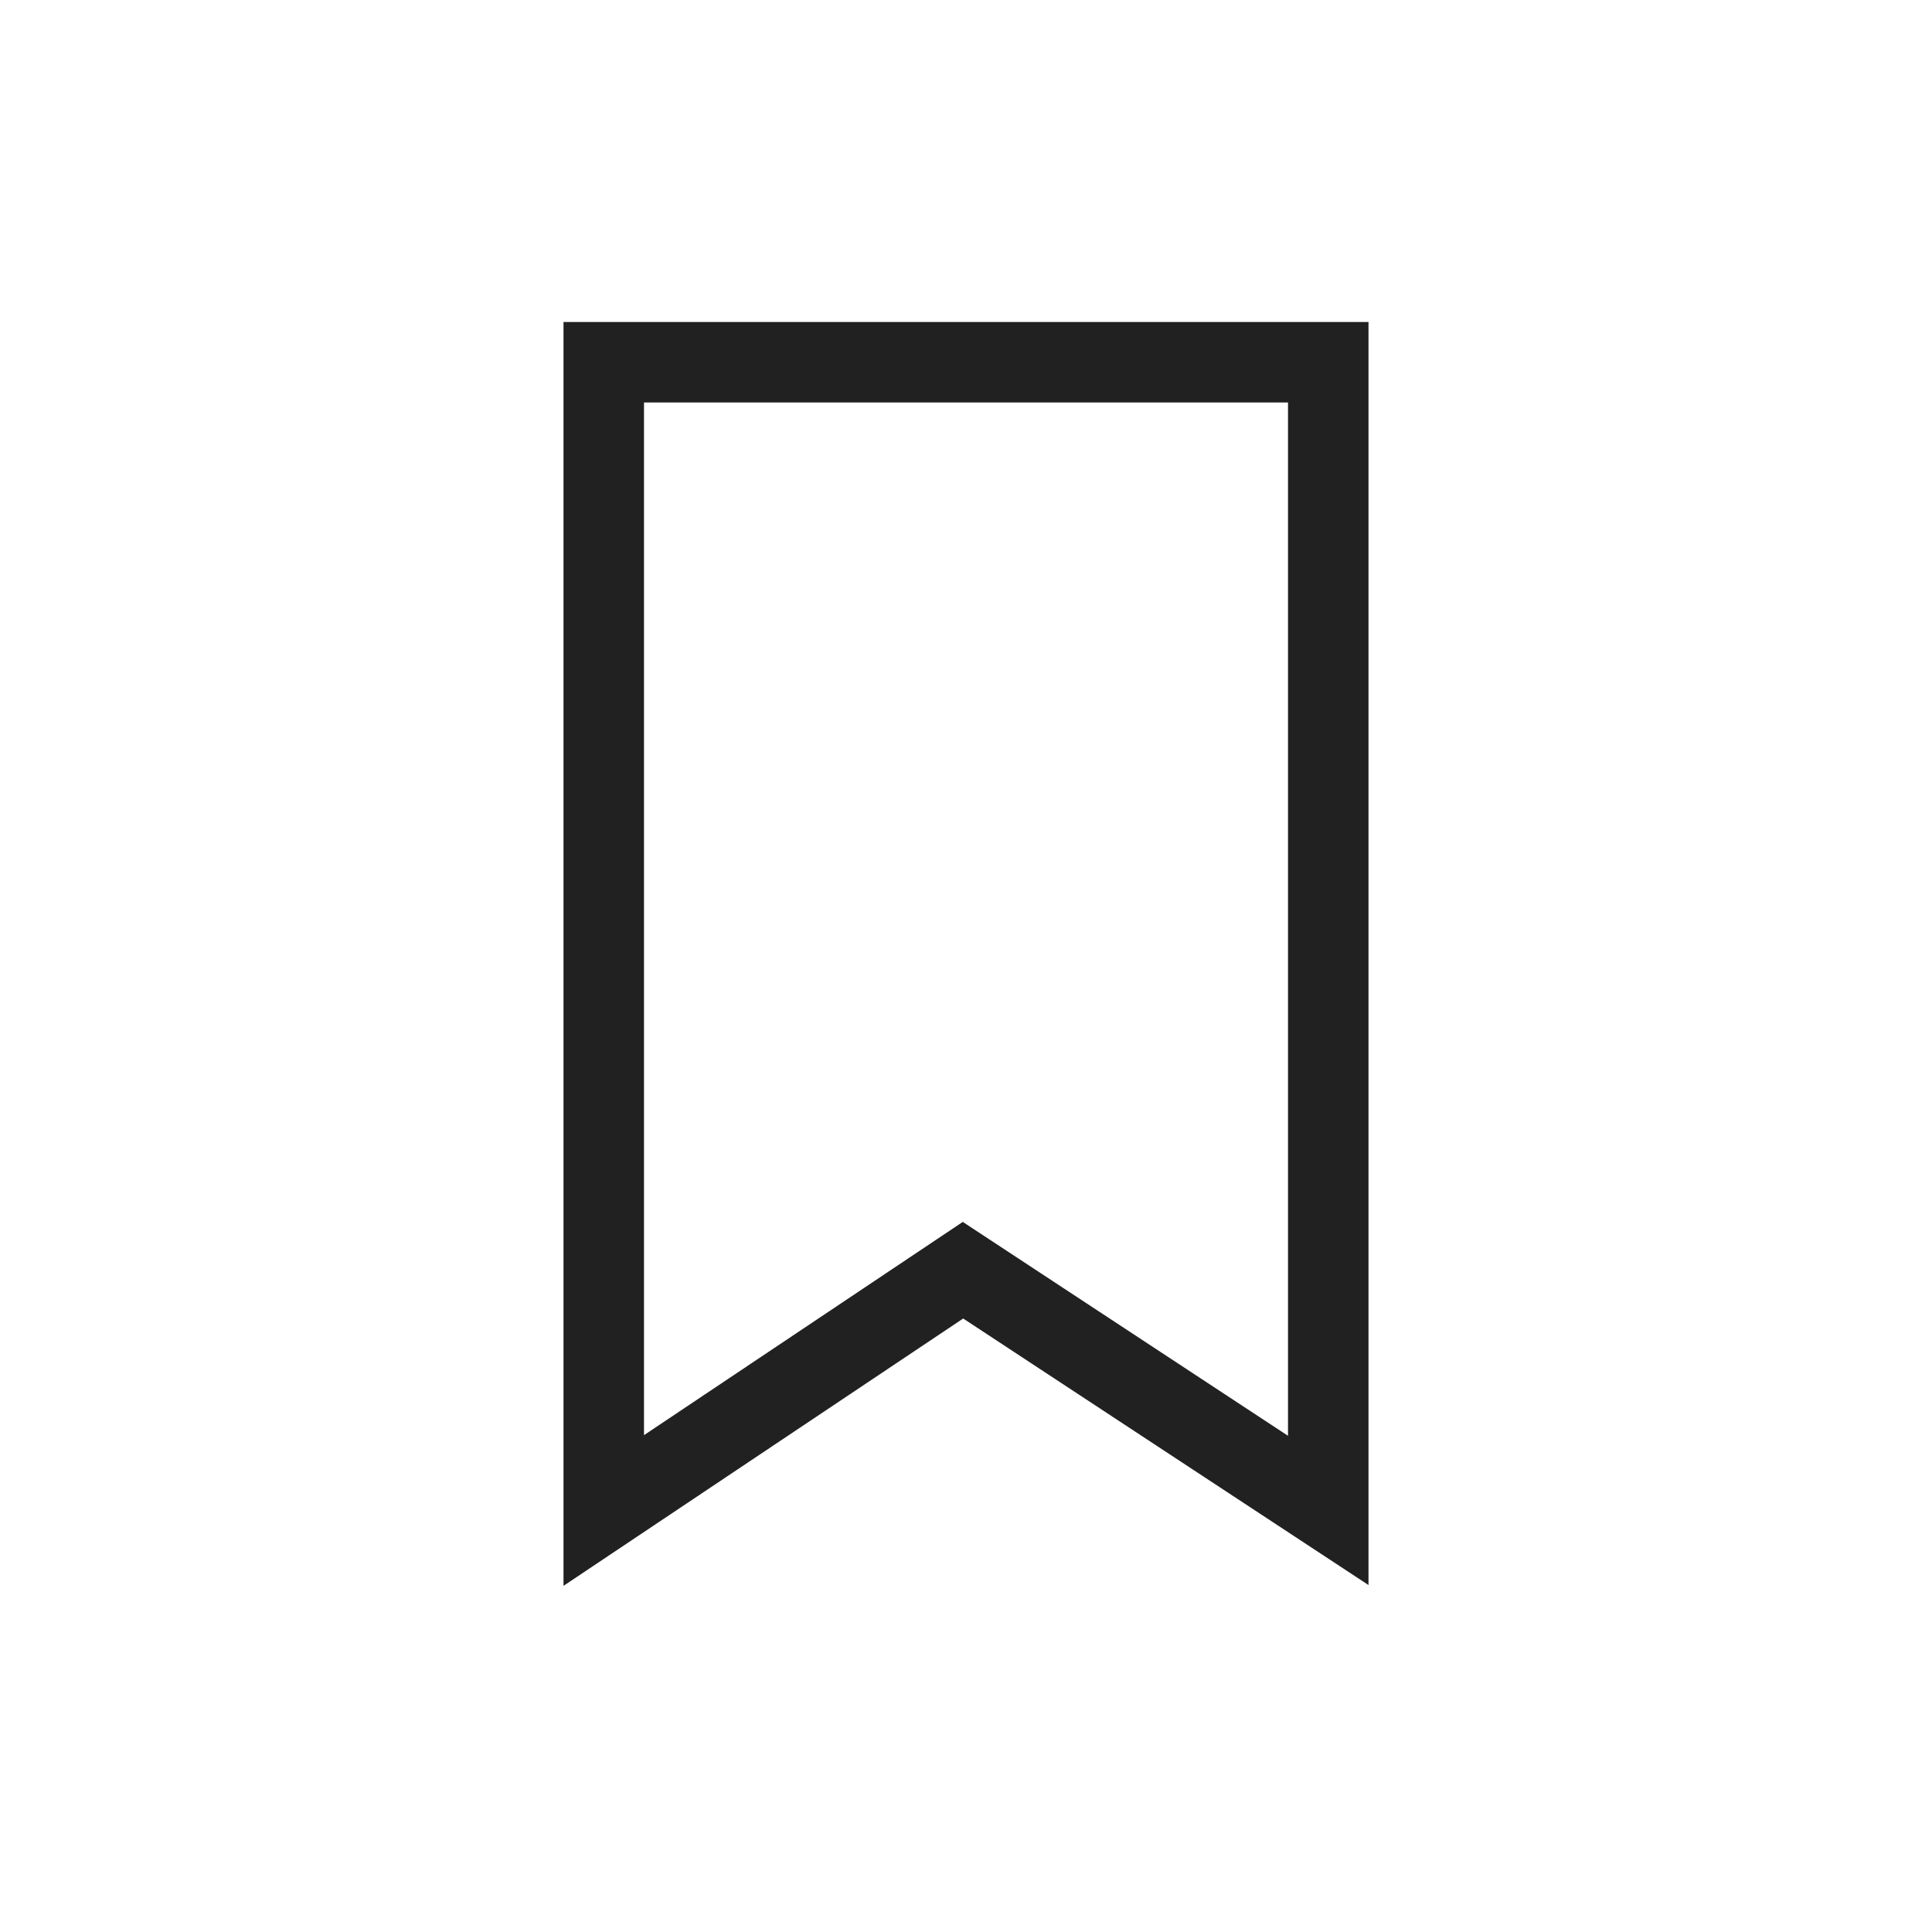
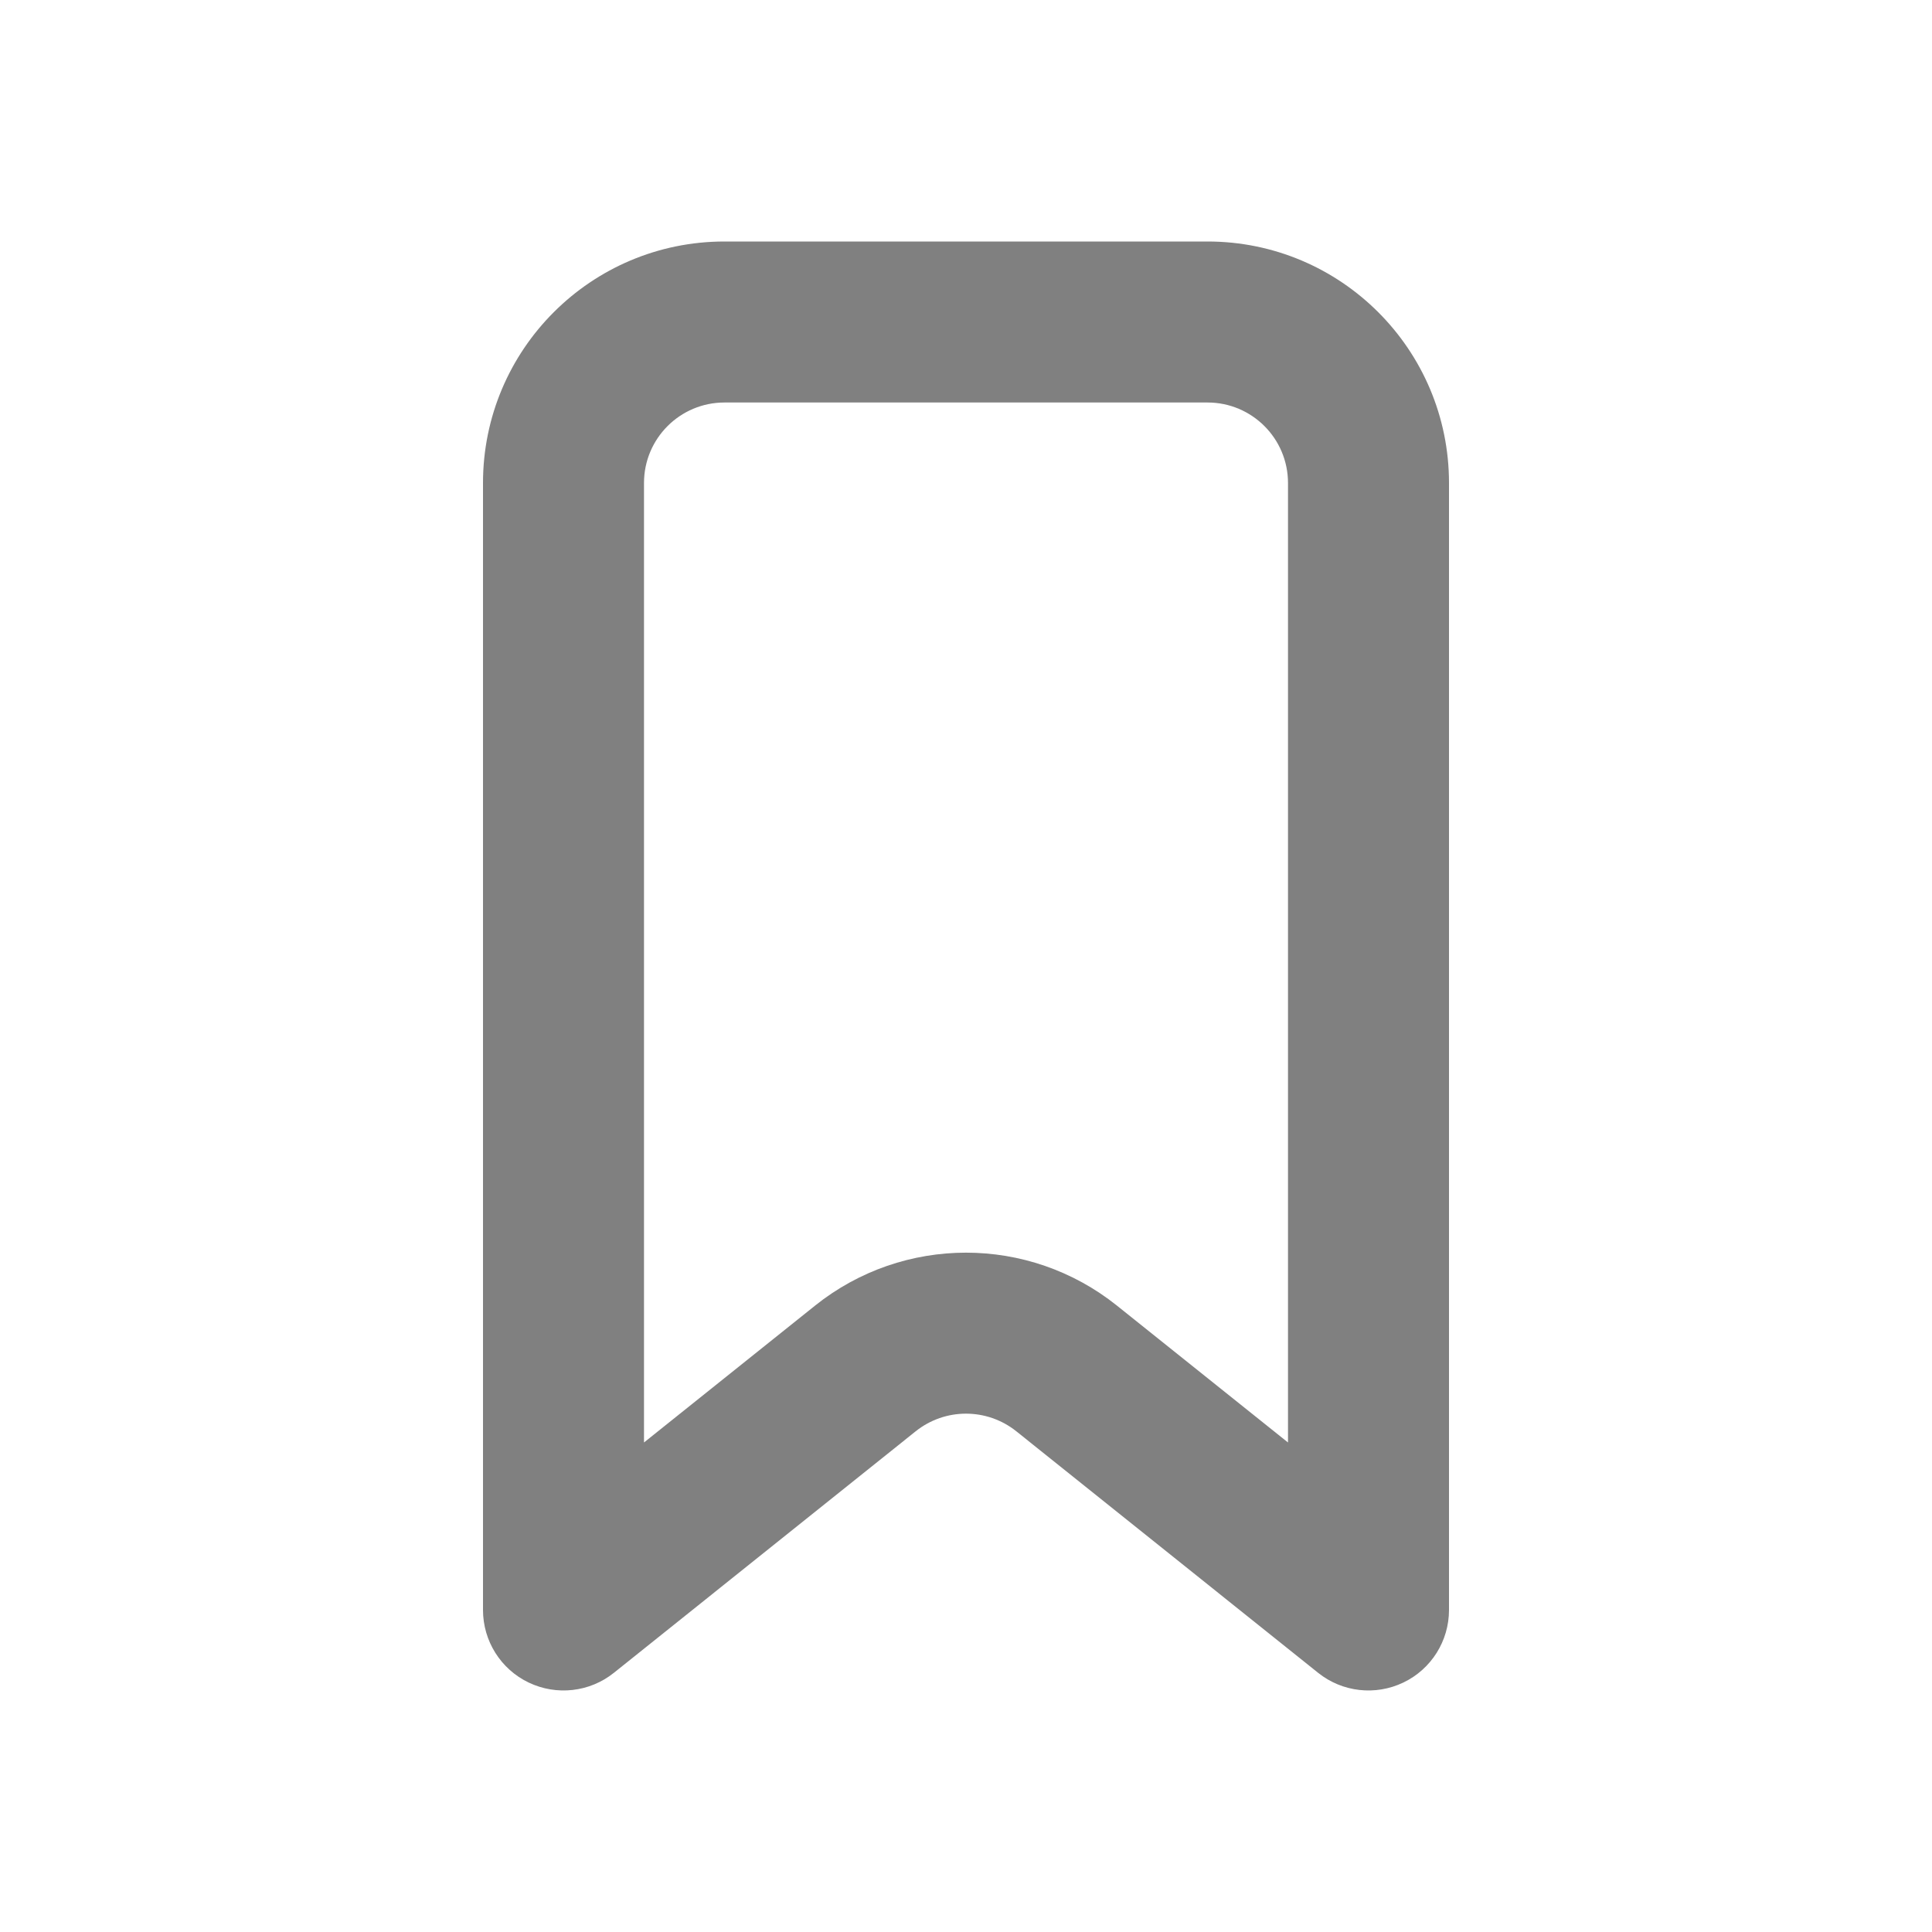
<svg xmlns="http://www.w3.org/2000/svg" width="24" height="24" viewBox="0 0 24 24" fill="none">
-   <path fill-rule="evenodd" clip-rule="evenodd" d="M11.96 15.179L16 17.836V5H8V17.828L11.96 15.179ZM7 19.7V4H17V19.69L11.965 16.379L7 19.7Z" fill="currentColor" fill-opacity="0.87" />
+   <path fill-rule="evenodd" clip-rule="evenodd" d="M6 6C6 4.343 7.343 3 9 3H15C16.657 3 18 4.343 18 6V20C18 20.384 17.78 20.735 17.433 20.901C17.087 21.067 16.675 21.021 16.375 20.781L12.625 17.78C12.259 17.488 11.741 17.488 11.375 17.78L7.625 20.781C7.325 21.021 6.913 21.067 6.567 20.901C6.22 20.735 6 20.384 6 20V6ZM9 5C8.448 5 8 5.447 8 6V17.919L10.126 16.218C11.222 15.342 12.778 15.342 13.874 16.218L16 17.919V6C16 5.447 15.552 5 15 5H9Z" fill="#808080" />
</svg>
